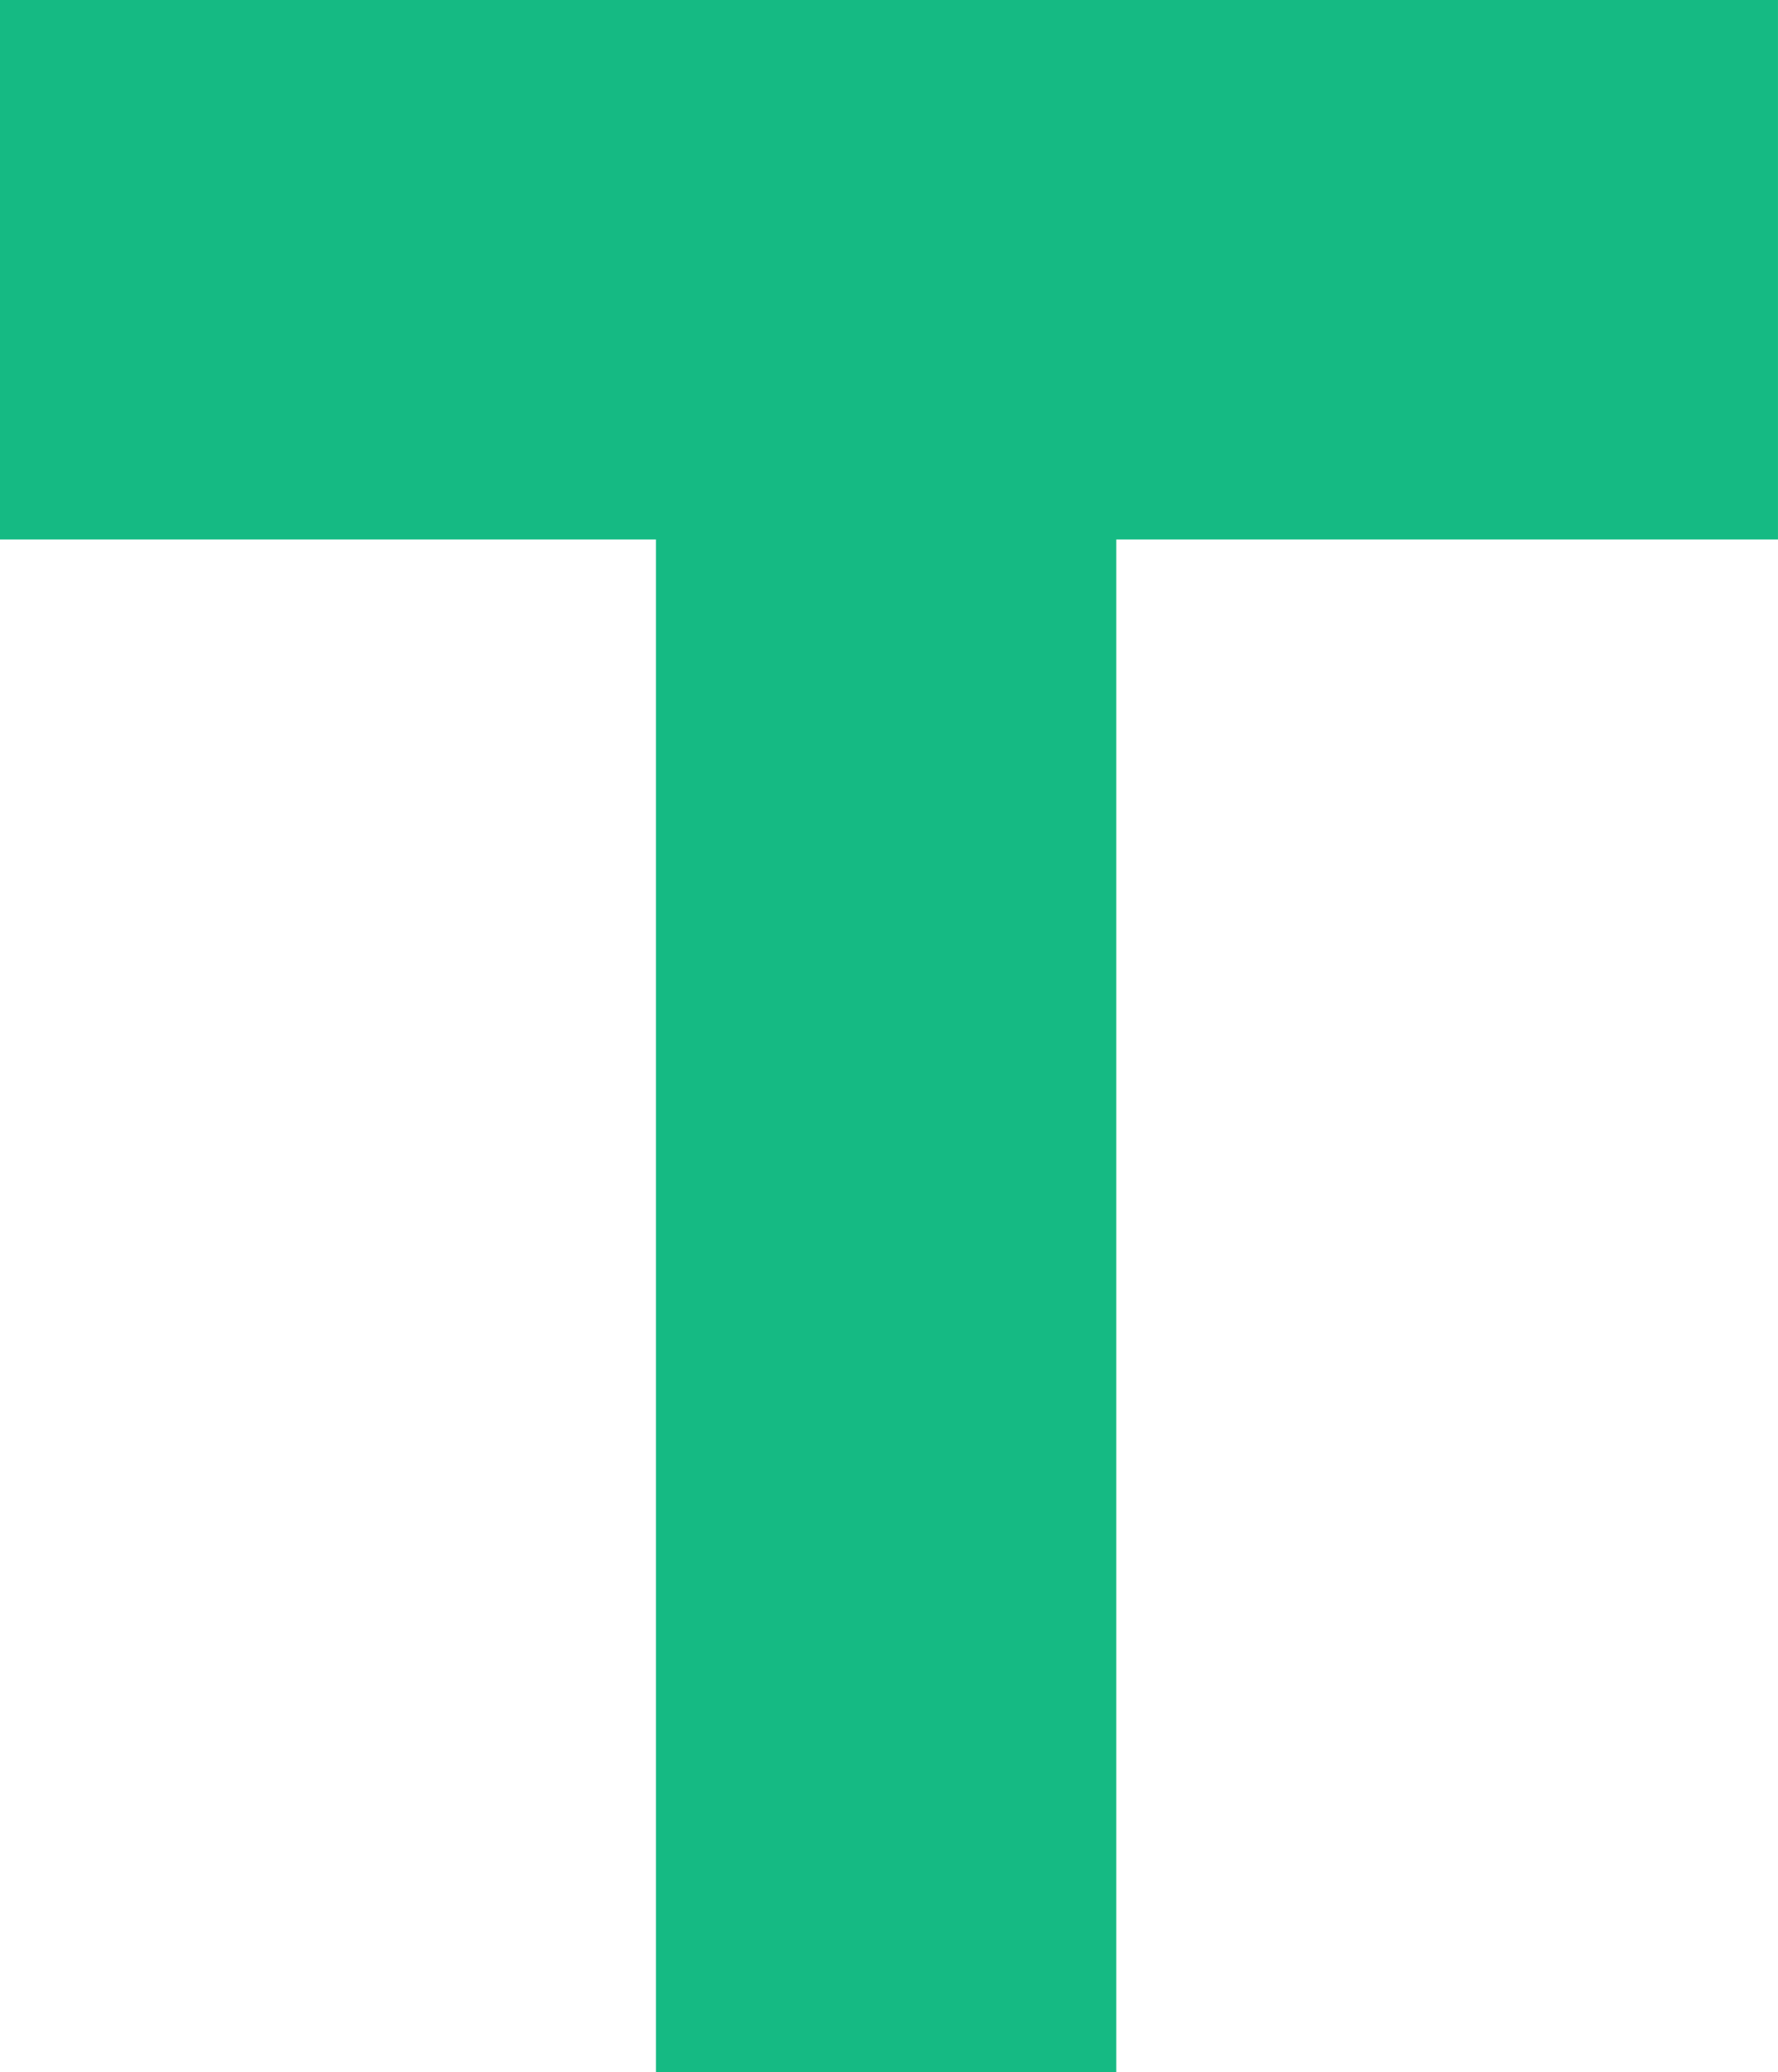
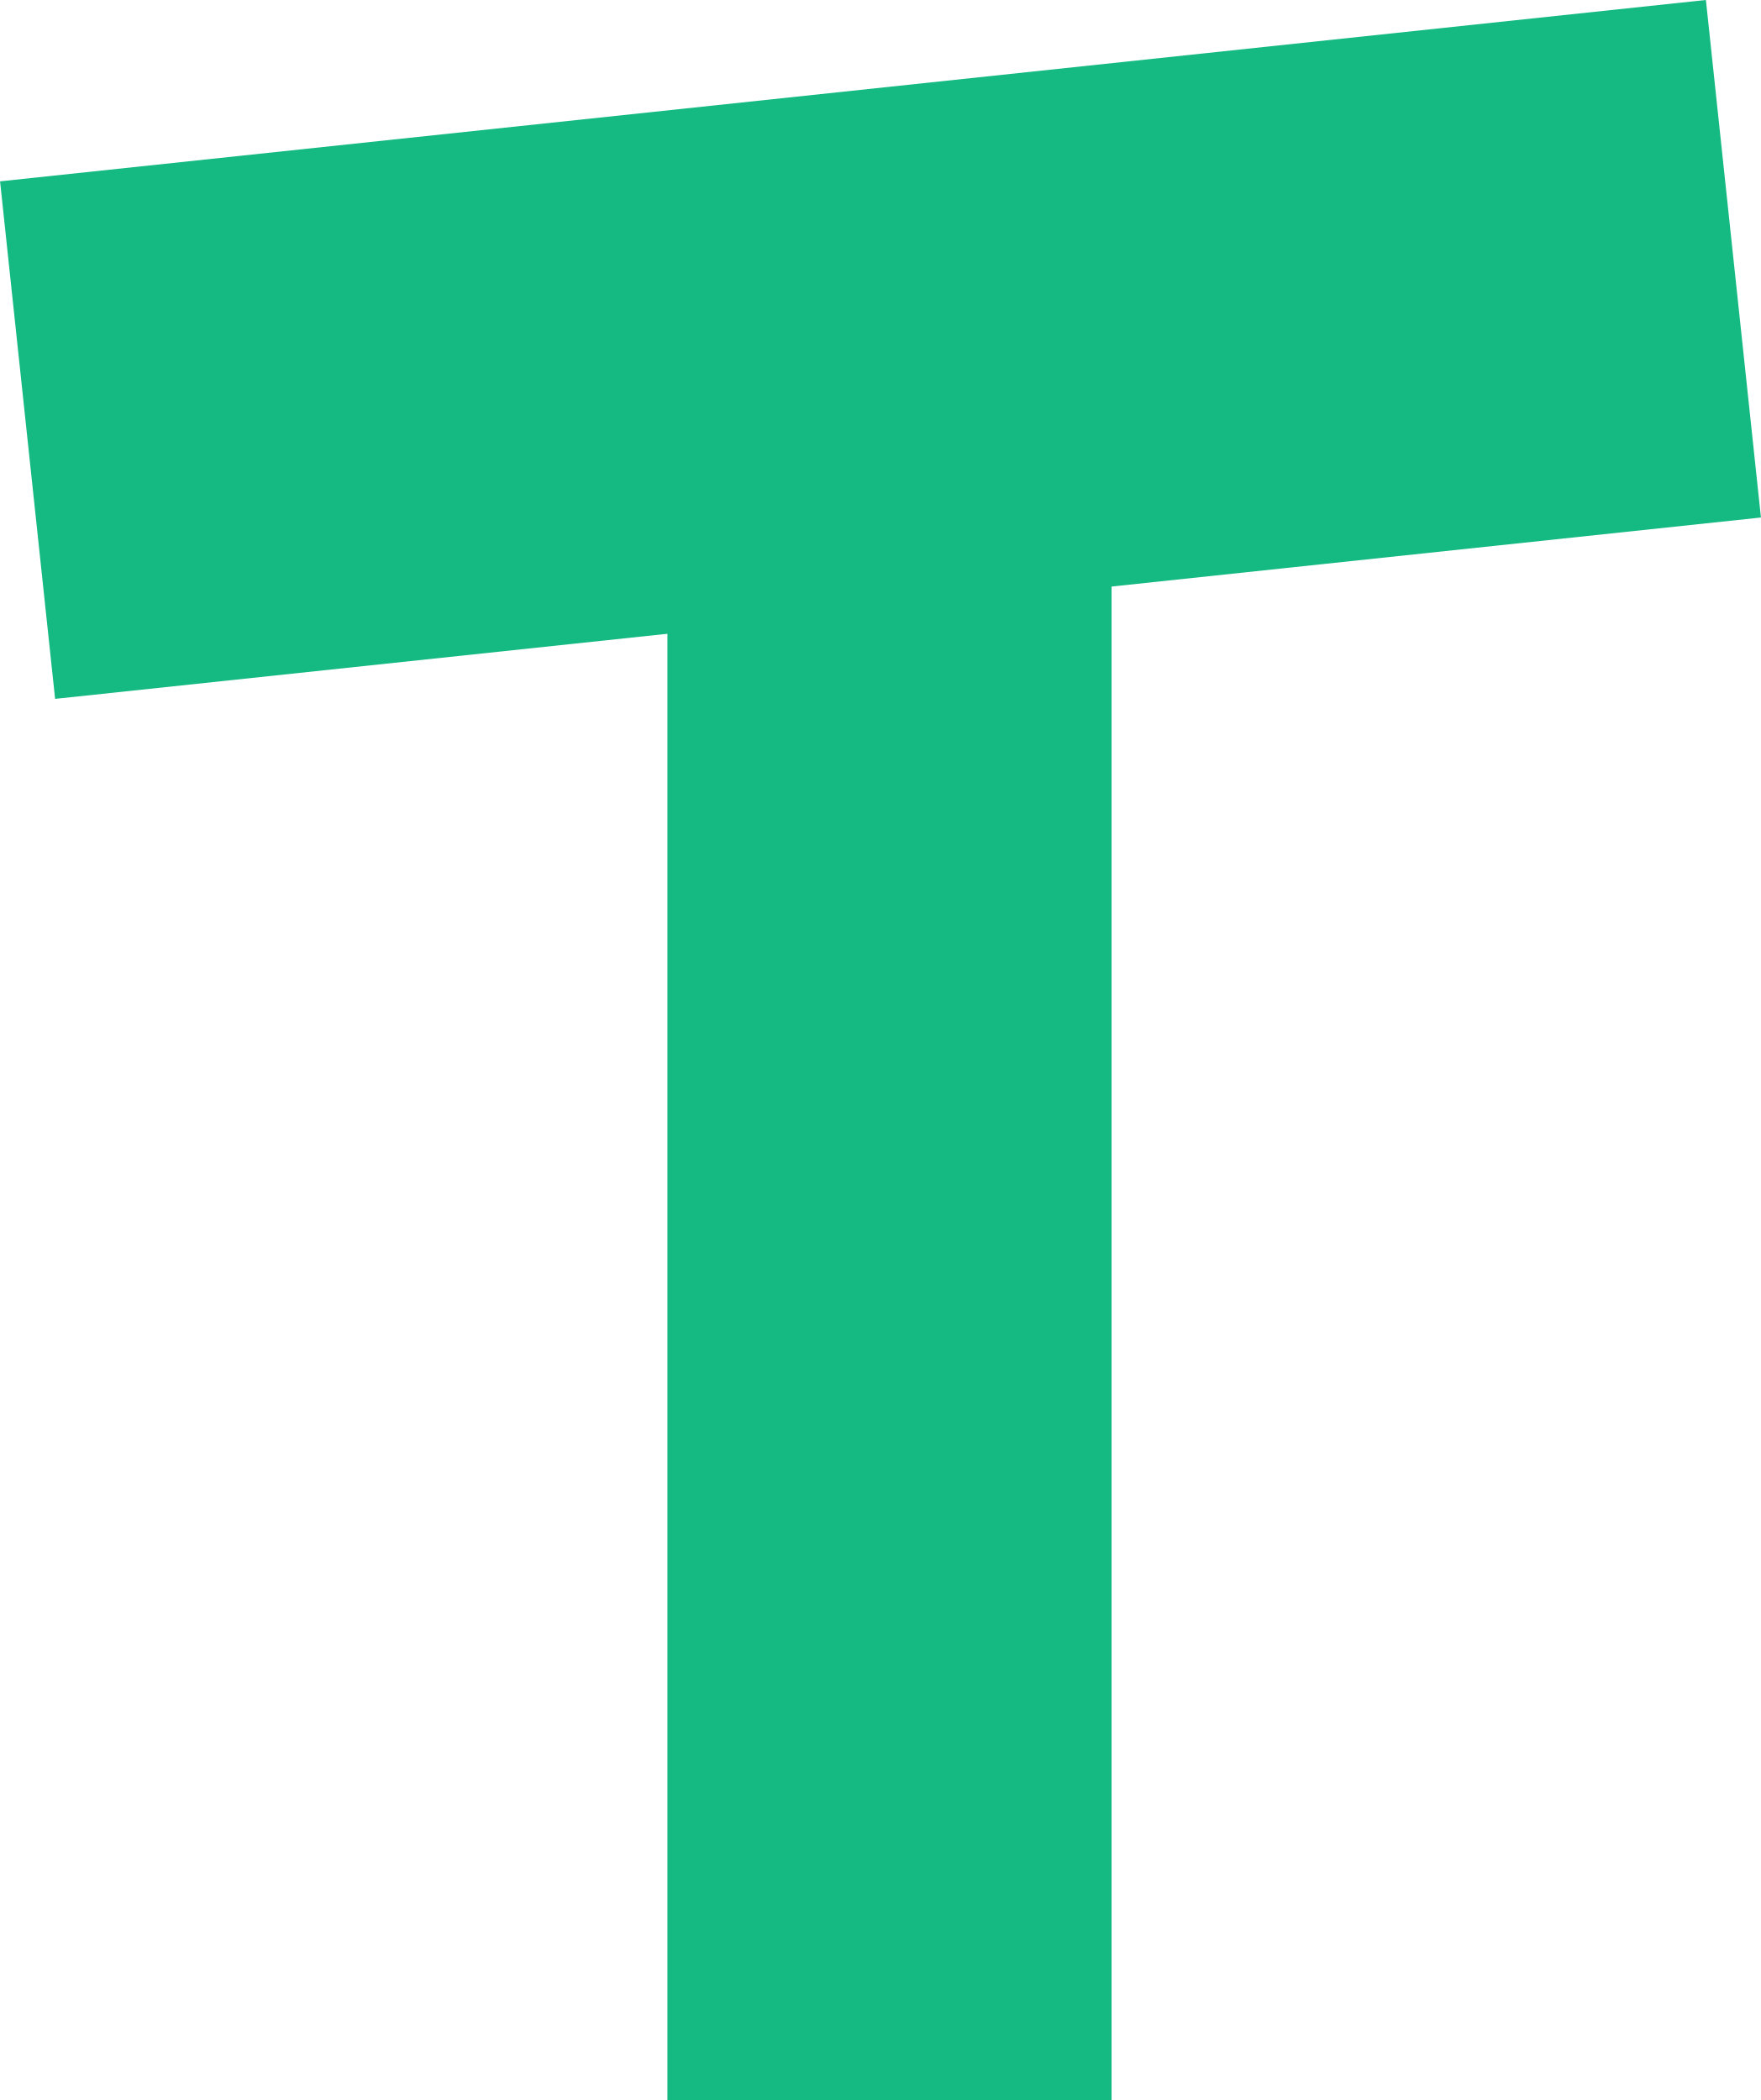
- <svg xmlns="http://www.w3.org/2000/svg" viewBox="0 0 290 338">
+ <svg xmlns="http://www.w3.org/2000/svg" viewBox="0 0 297.68 355.08">
  <defs>
    <style>.cls-1{fill:#15ba83;}</style>
  </defs>
  <g id="Layer_2" data-name="Layer 2">
    <g id="Layer_1-2" data-name="Layer 1">
-       <rect class="cls-1" x="106.99" y="2" width="75.08" height="336" />
-       <rect class="cls-1" x="101" y="-101" width="88" height="290" transform="translate(189 -101) rotate(90)" />
+       <rect class="cls-1" x="112.83" y="19.08" width="75.08" height="336" />
+       <rect class="cls-1" x="104.84" y="-85.92" width="88" height="290" transform="translate(191.86 -95.17) rotate(83.93)" />
    </g>
  </g>
</svg>
